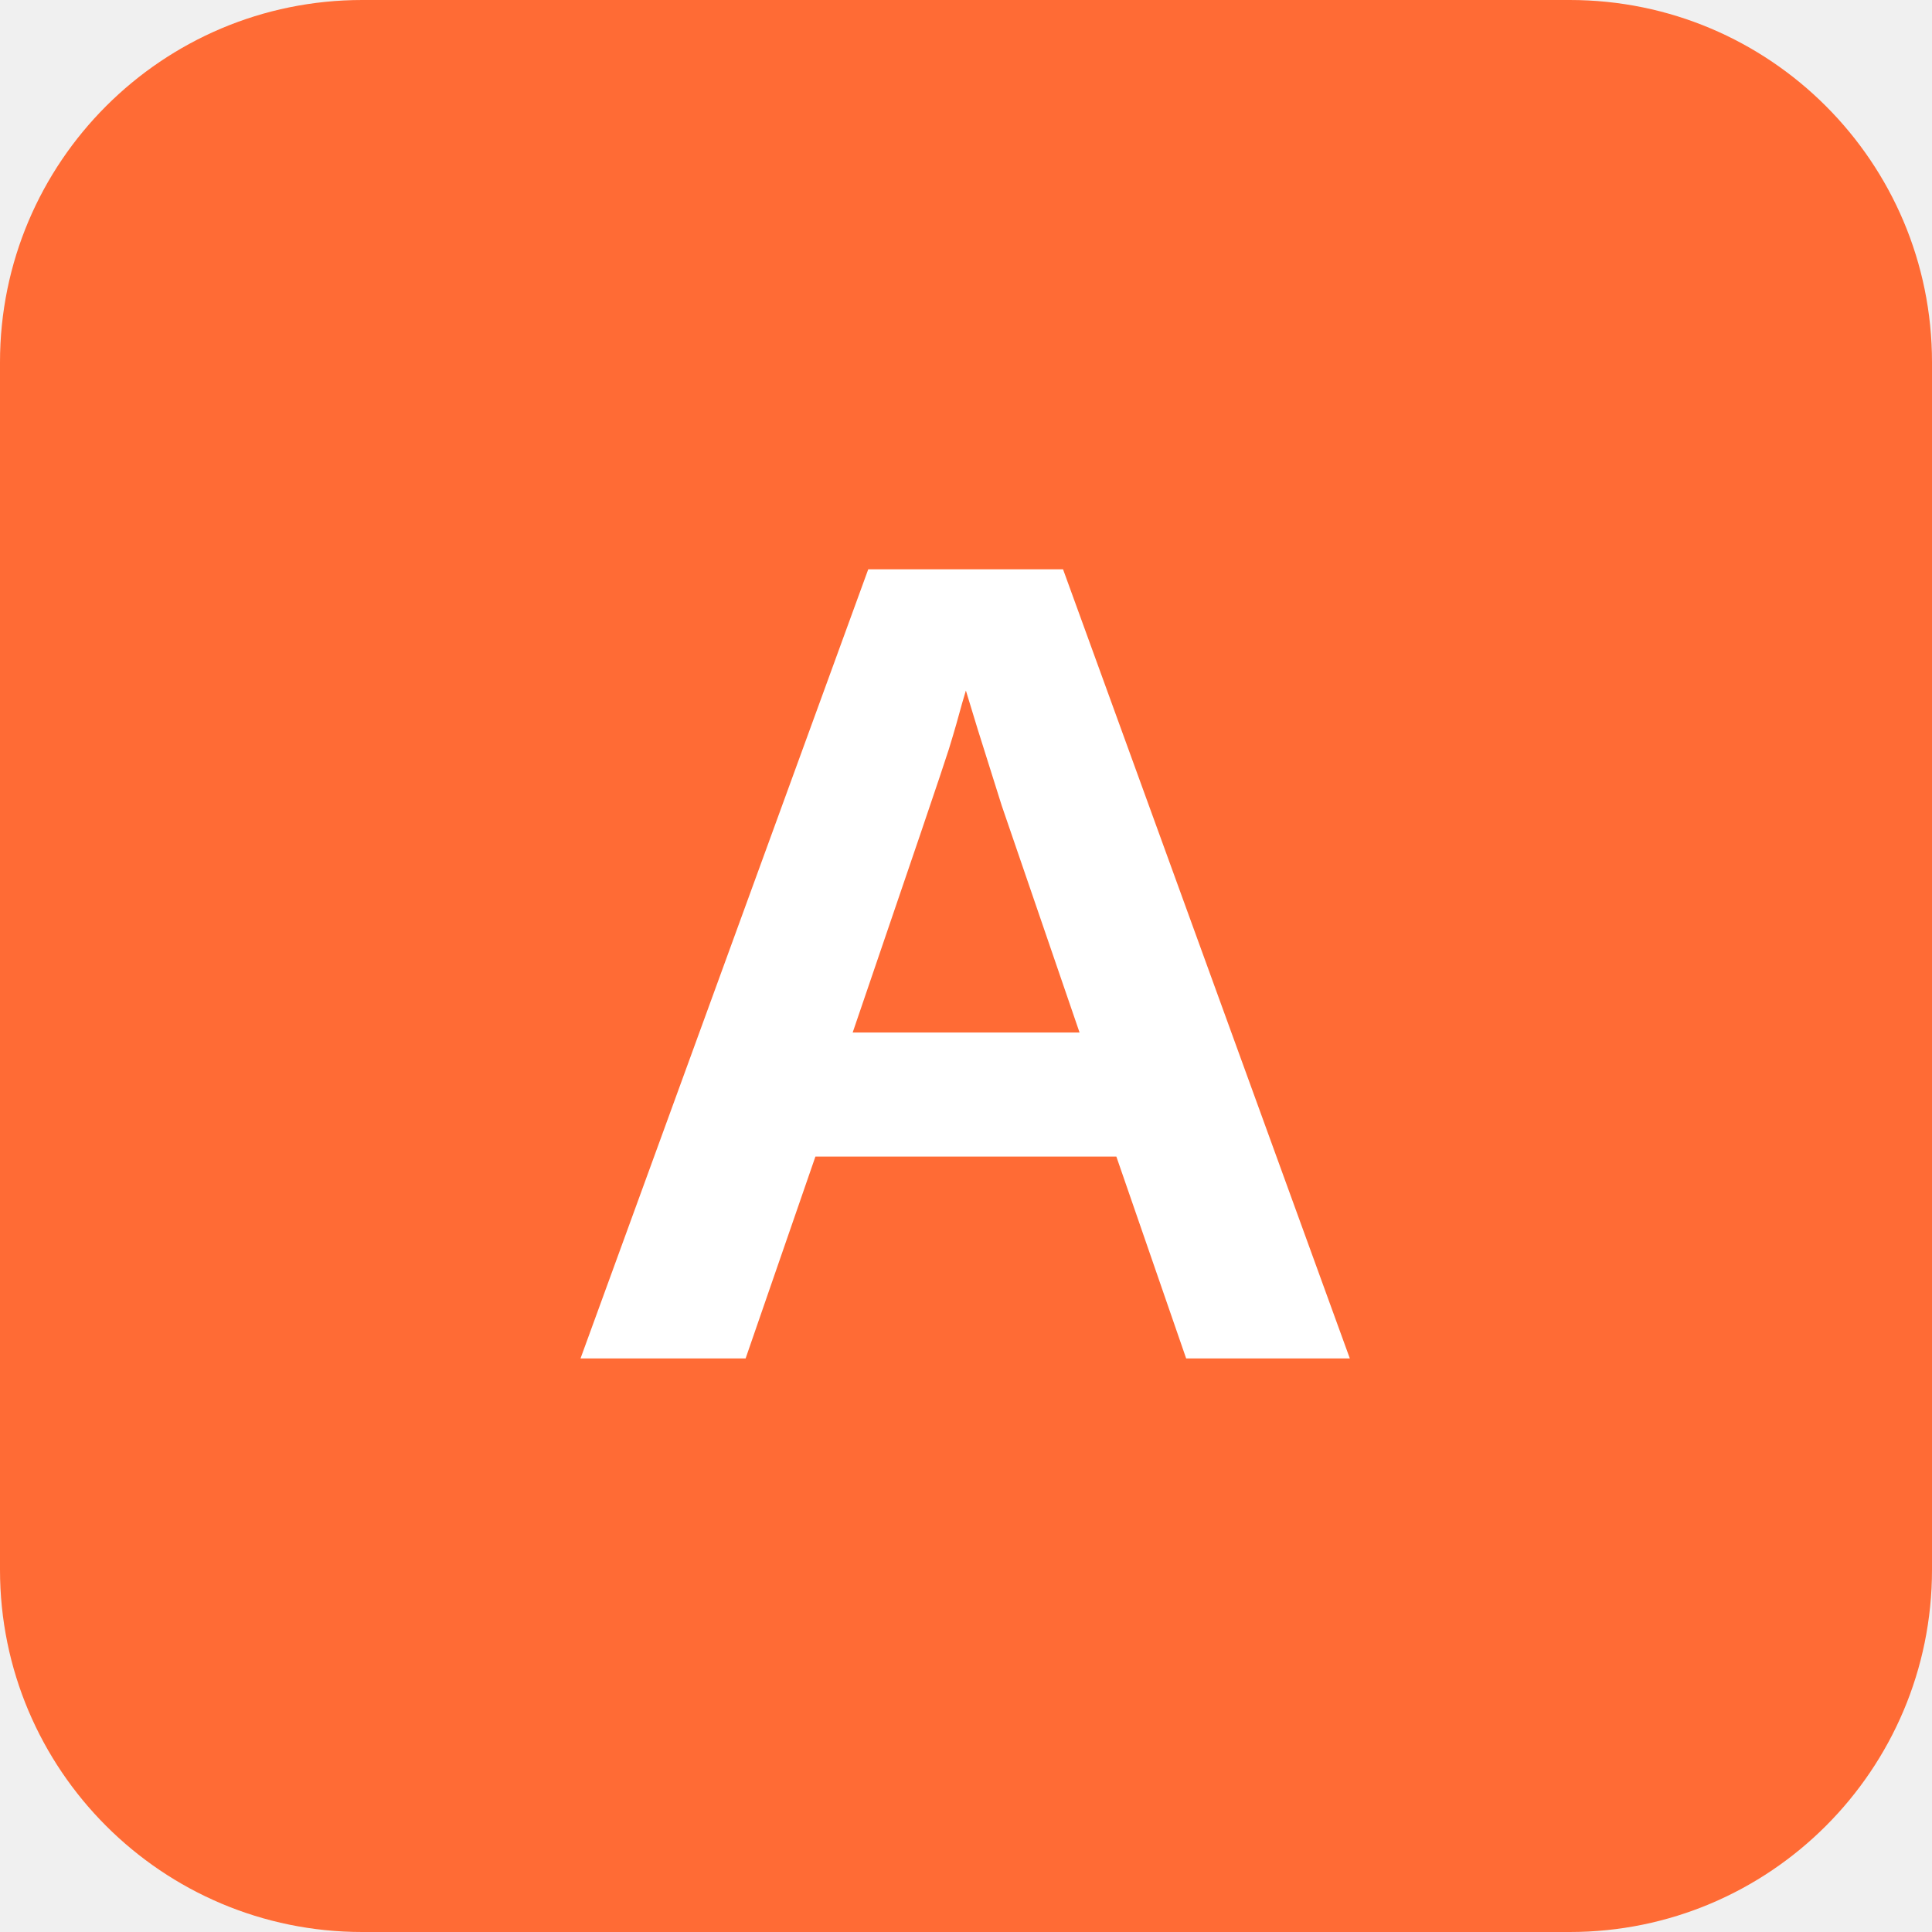
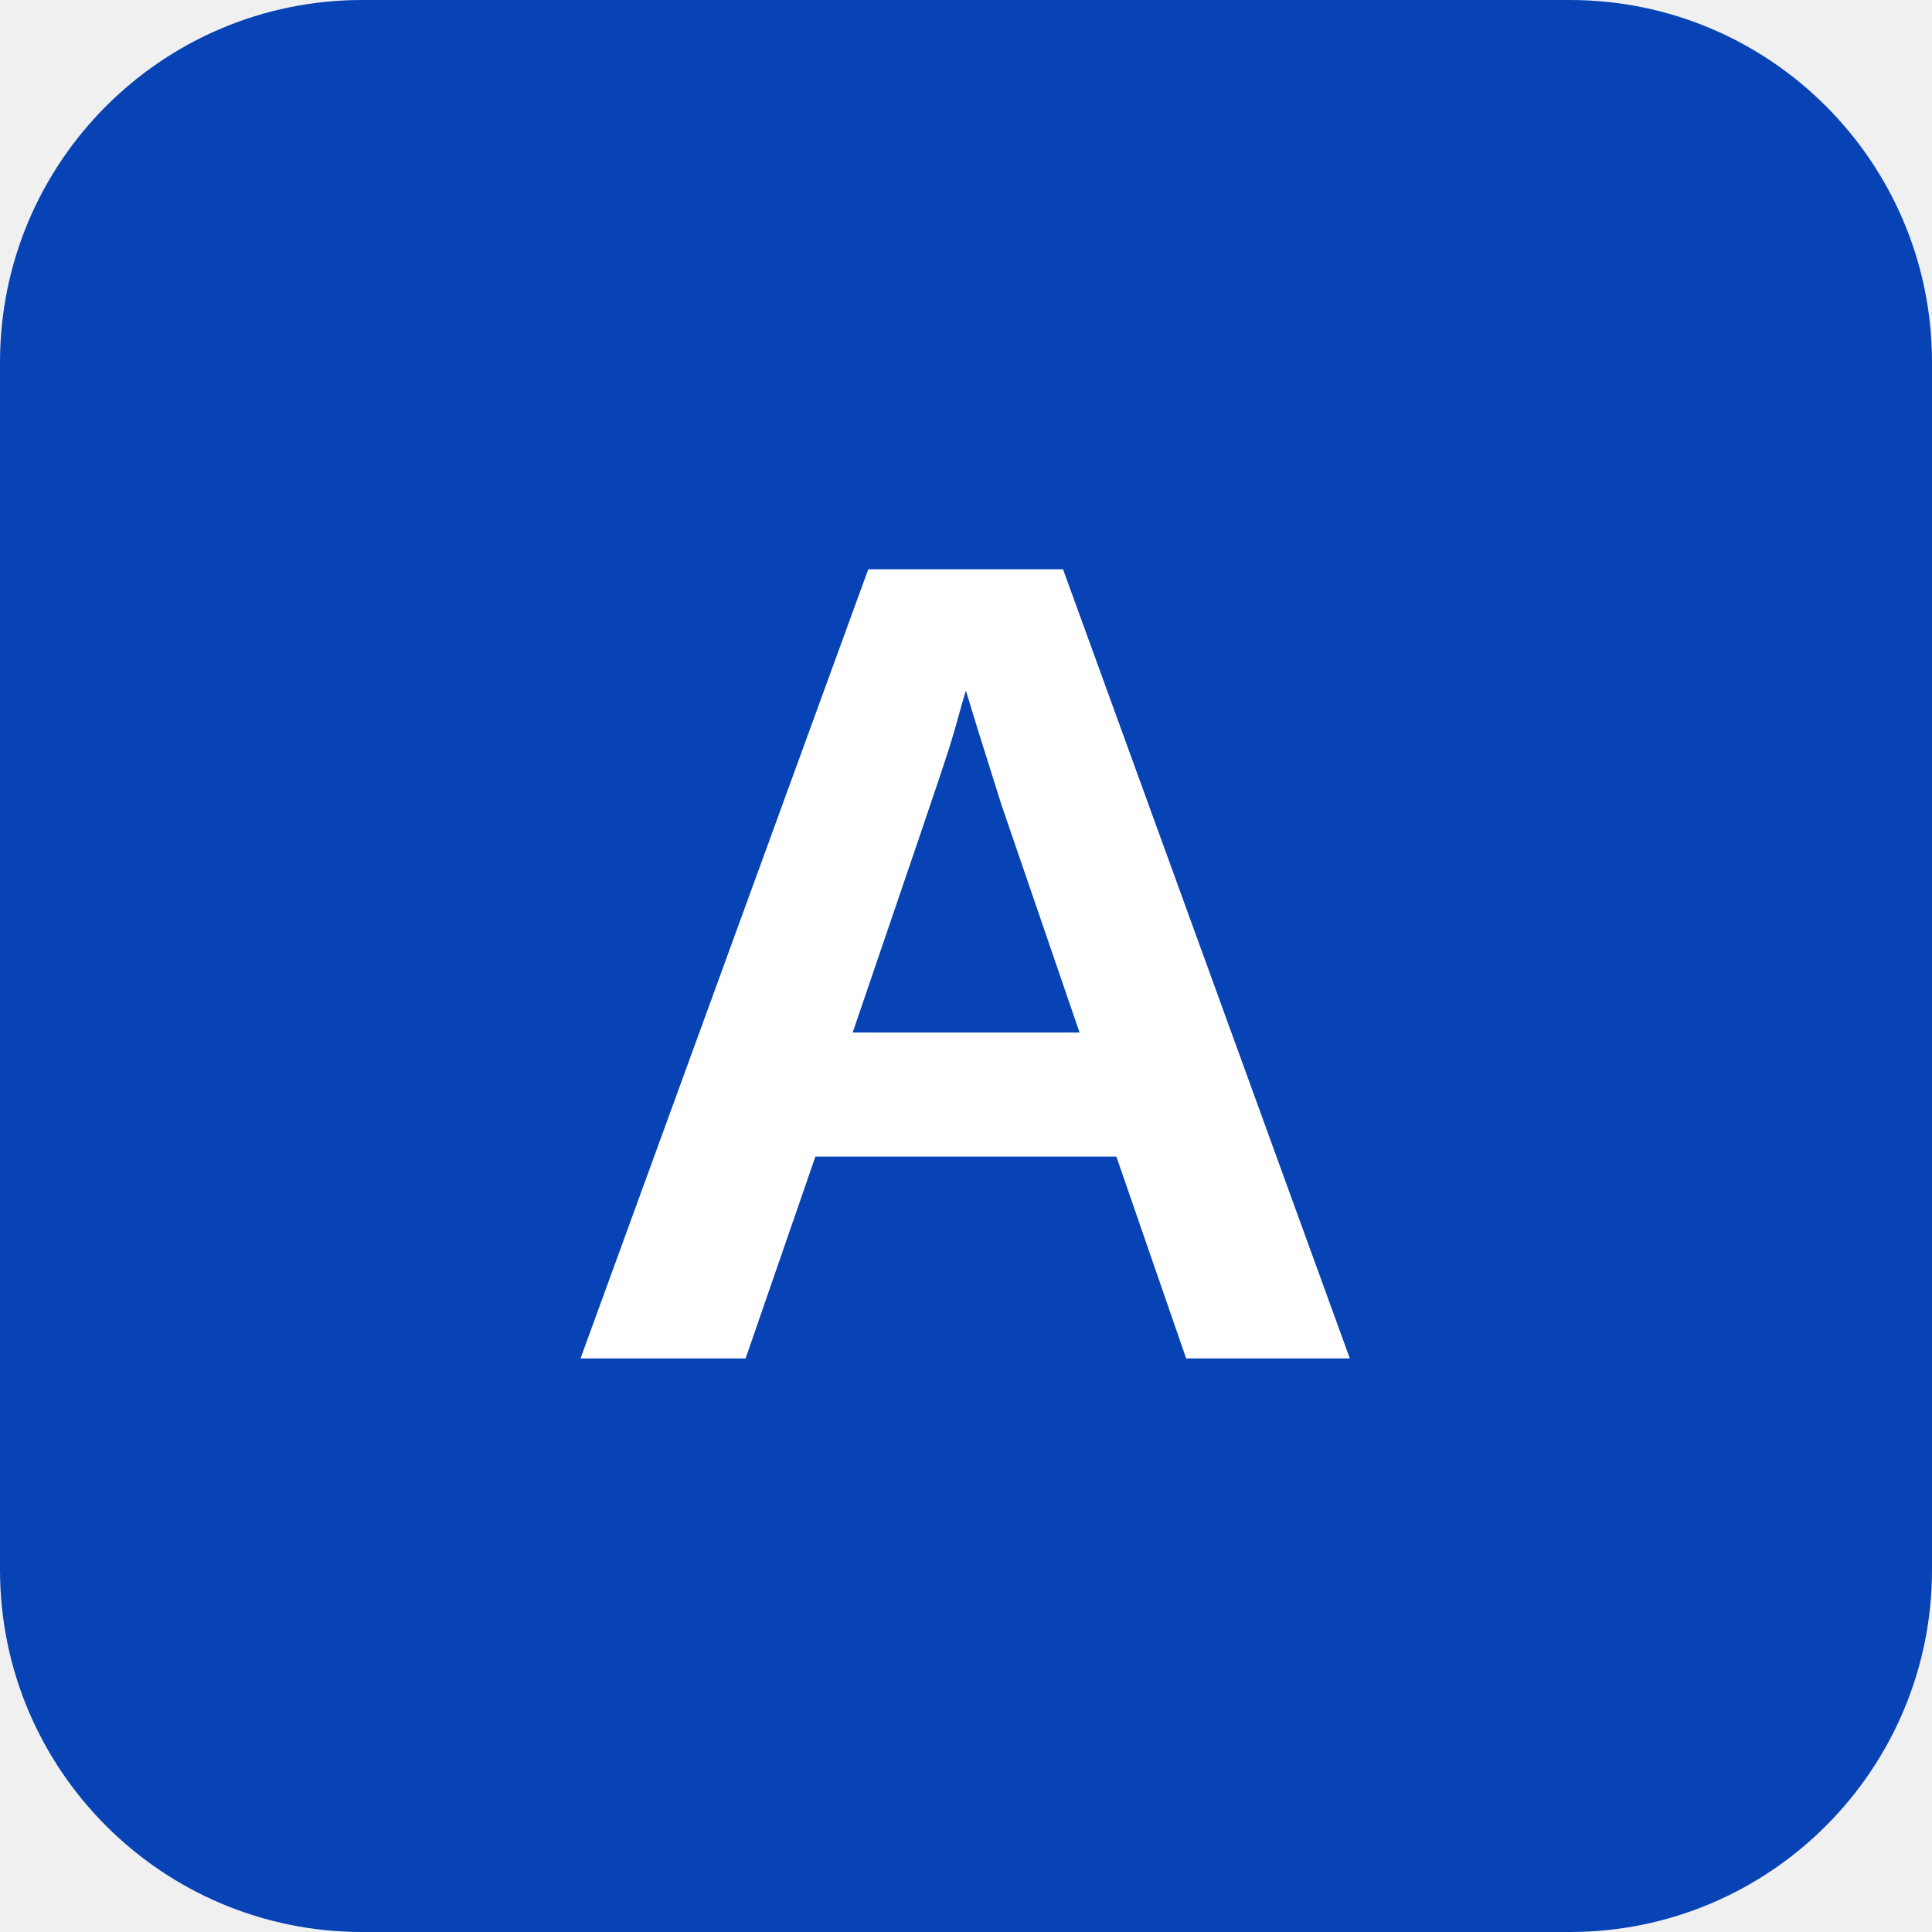
<svg xmlns="http://www.w3.org/2000/svg" viewBox="0 0 64 64" width="64" height="64">
-   <rect width="64" height="64" rx="12" fill="#ff6b35" />
+   <rect width="64" height="64" rx="12" fill="#0743b4" />
  <text x="32" y="45" font-family="Arial, sans-serif" font-size="38" font-weight="700" fill="#ffffff" text-anchor="middle">A</text>
</svg>
